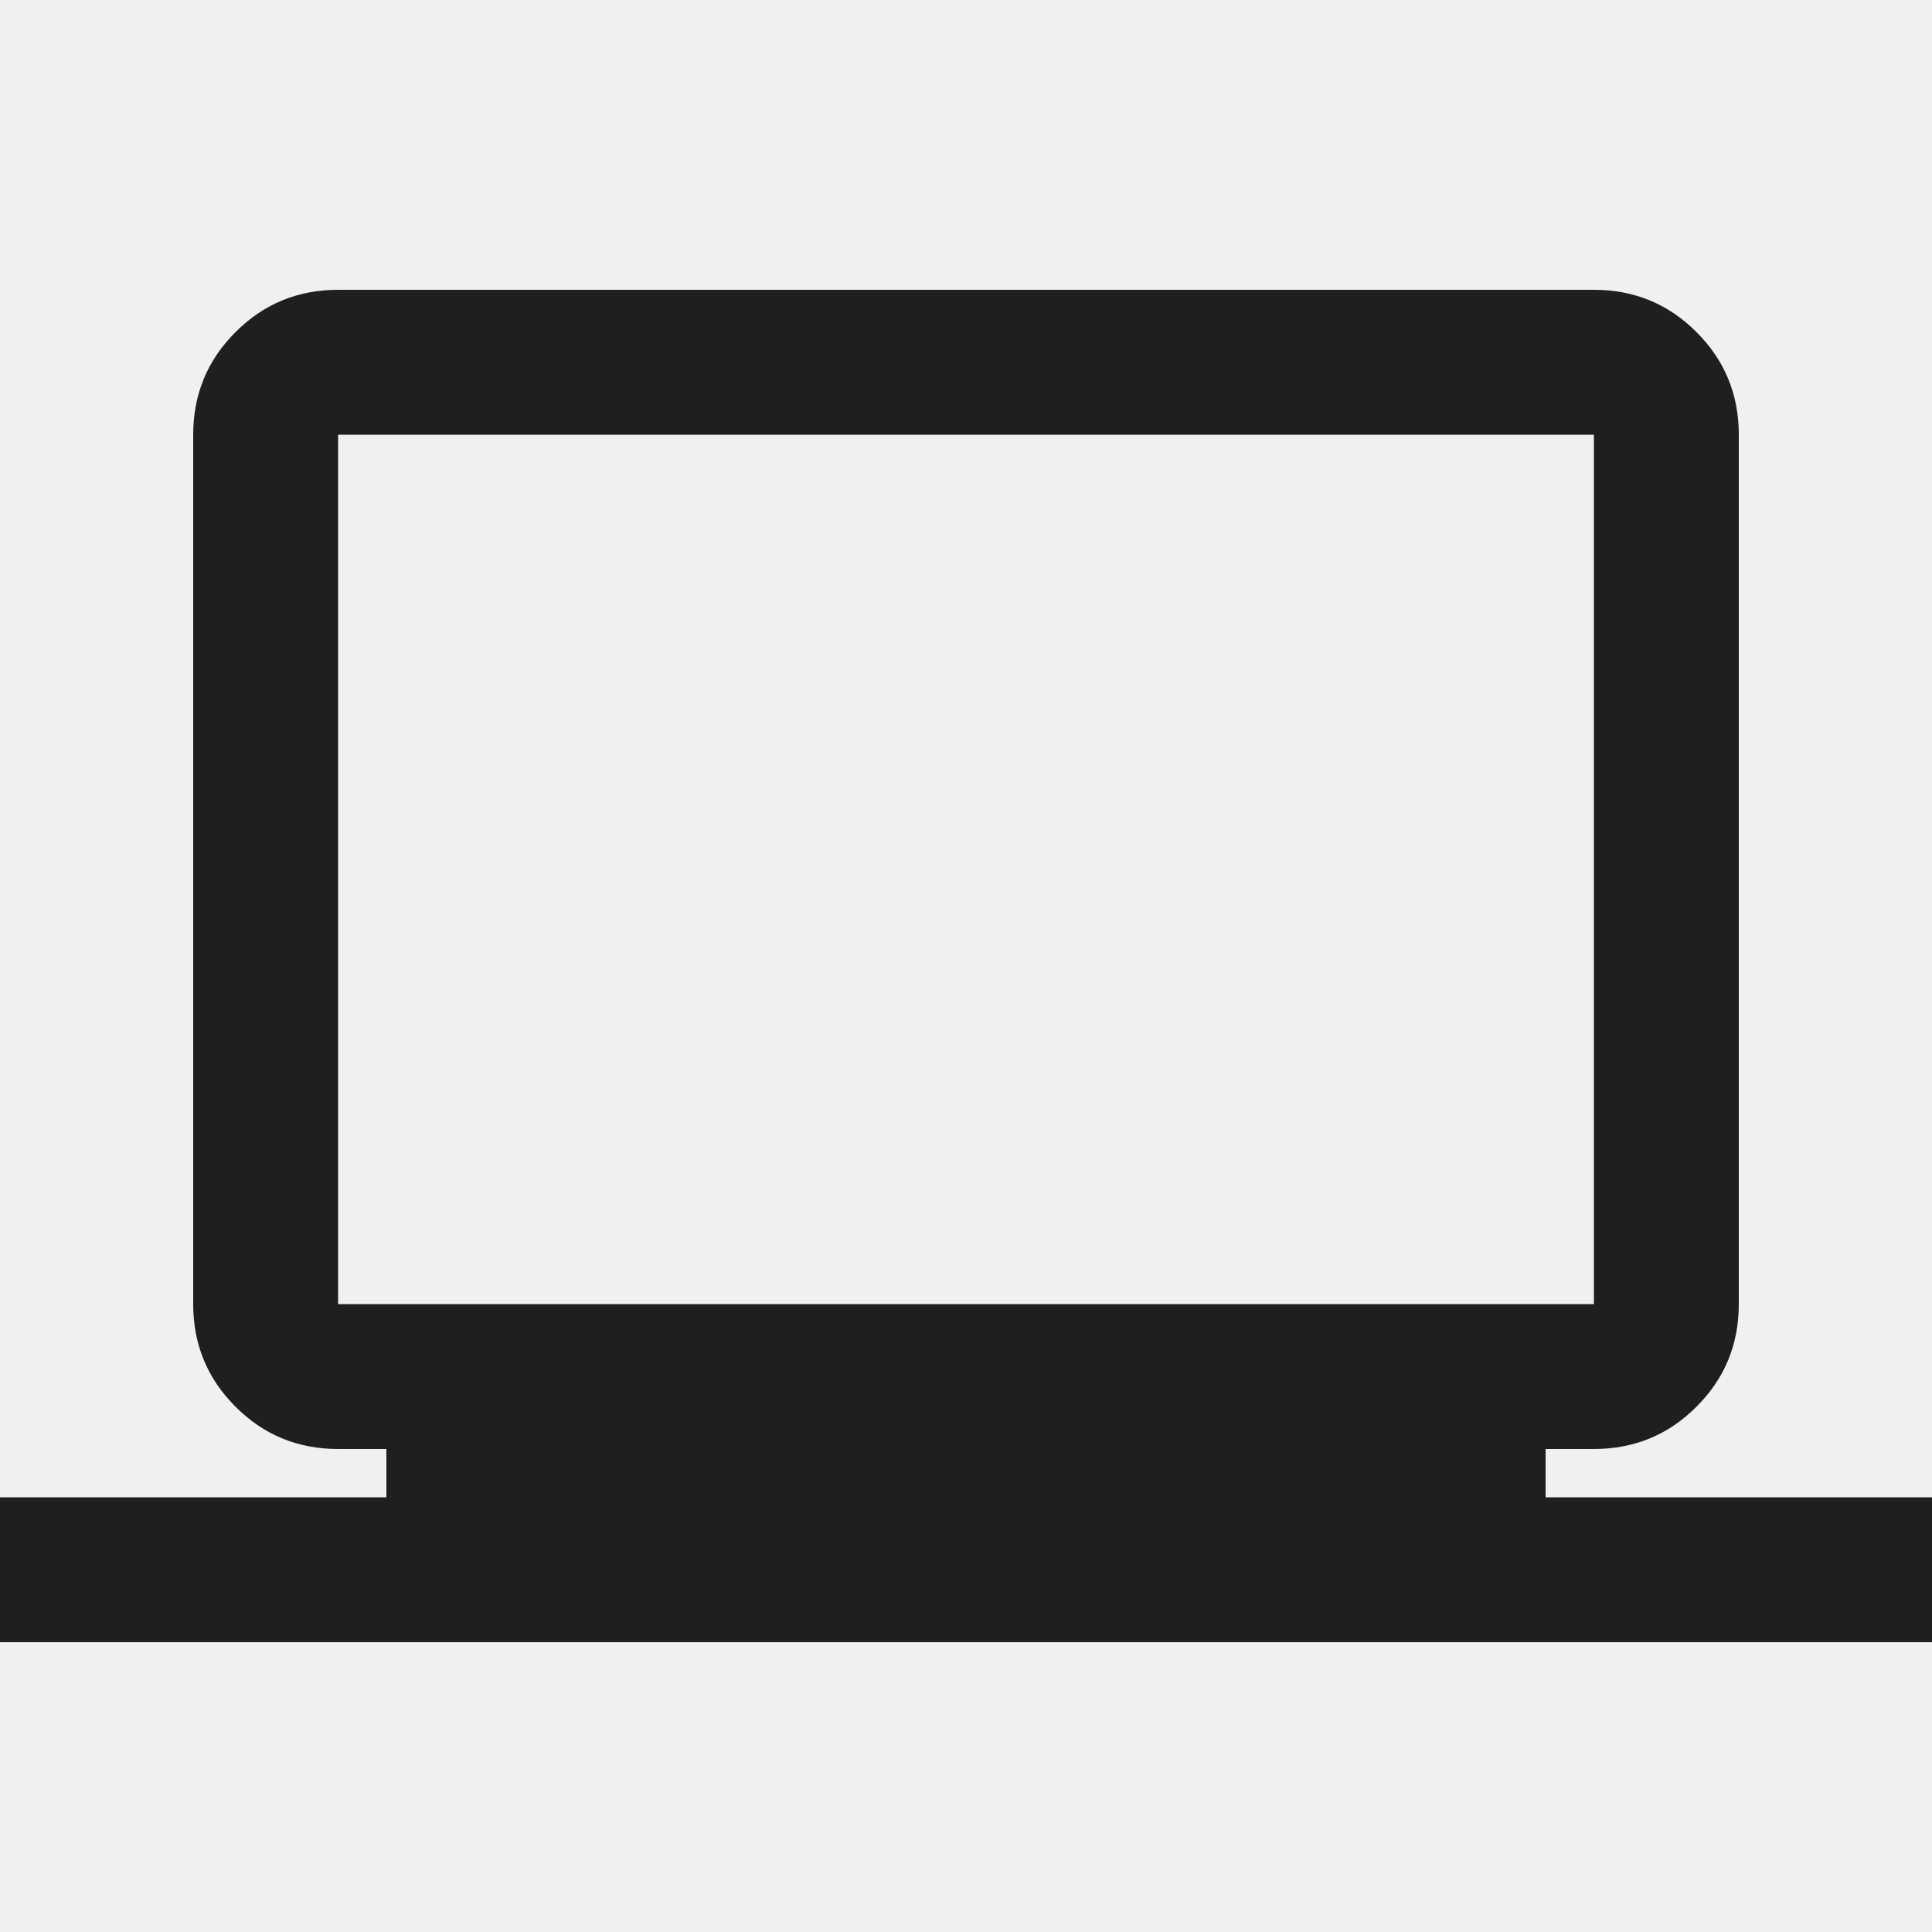
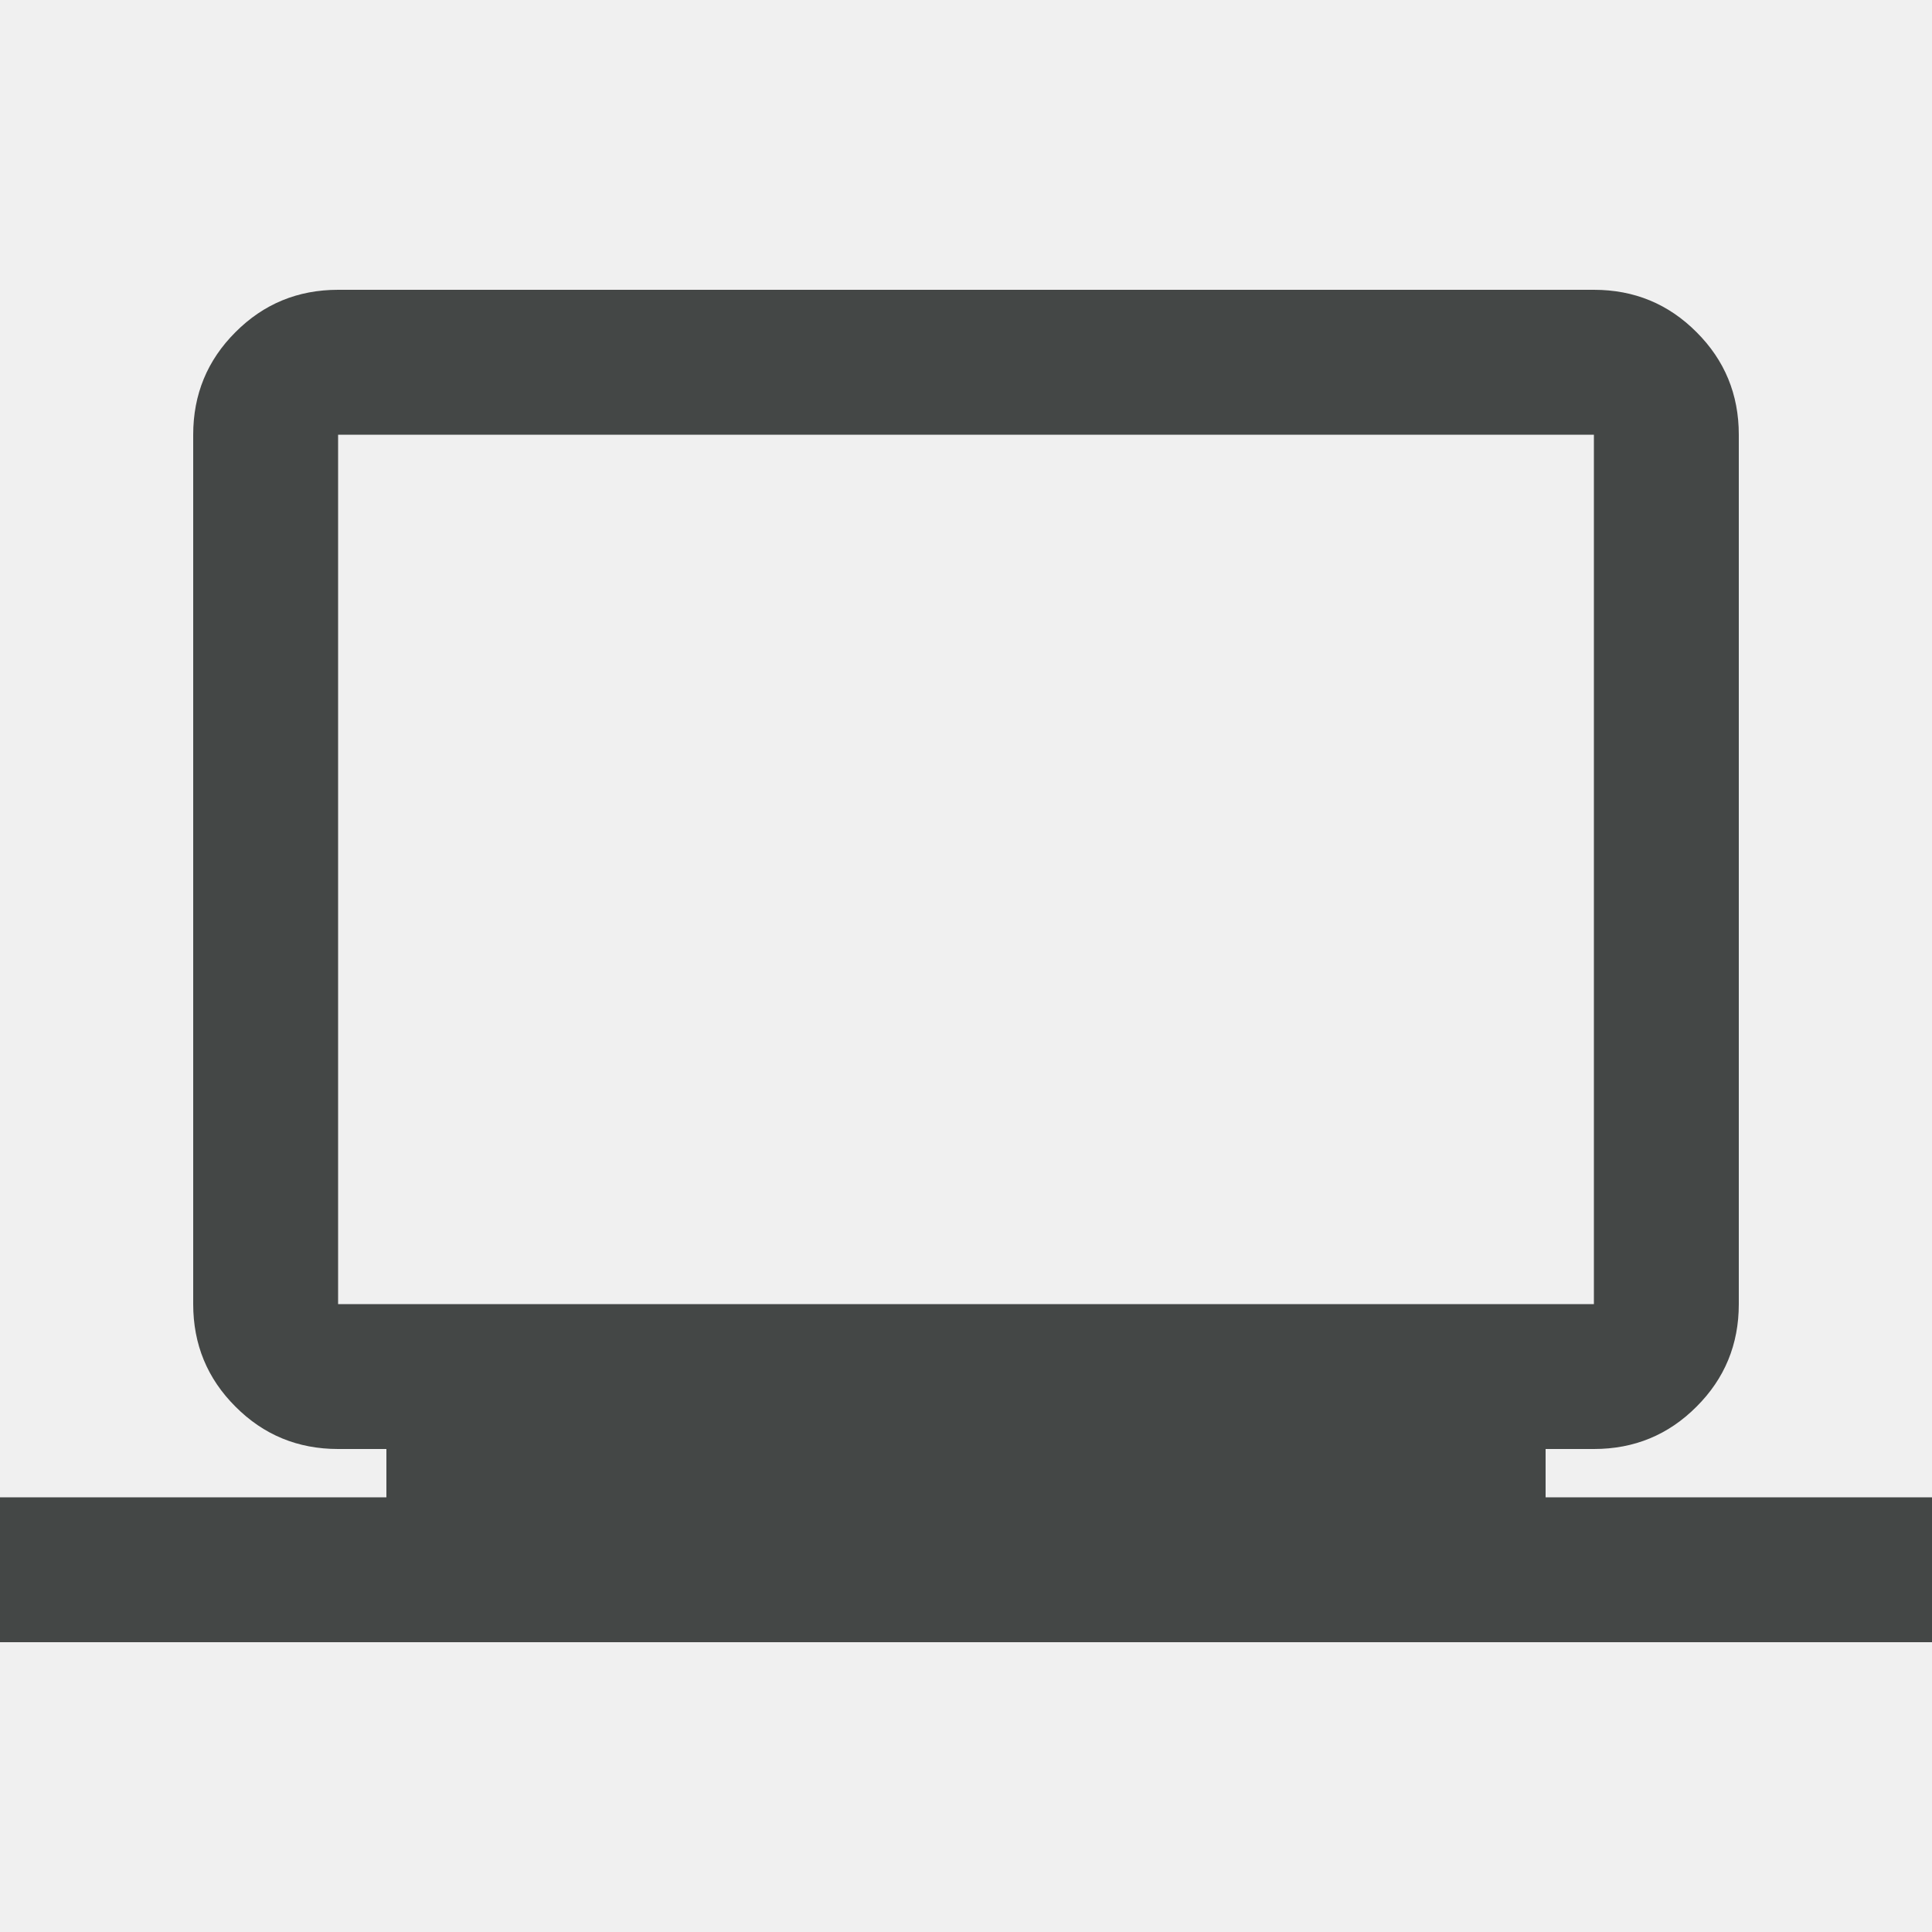
<svg xmlns="http://www.w3.org/2000/svg" width="80" height="80" viewBox="0 0 20 20" fill="none">
  <g clip-path="url(#clip0_1280_1578)">
-     <path d="M0 17V15.5H4V15H3.5C3.083 15 2.729 14.854 2.438 14.562C2.146 14.271 2 13.917 2 13.5V4.5C2 4.083 2.146 3.729 2.438 3.438C2.729 3.146 3.083 3 3.5 3H16.5C16.917 3 17.271 3.146 17.562 3.438C17.854 3.729 18 4.083 18 4.5V13.5C18 13.917 17.854 14.271 17.562 14.562C17.271 14.854 16.917 15 16.5 15H16V15.5H20V17H0ZM3.5 13.5H16.5V4.5H3.5V13.5ZM3.5 13.5V4.5V13.5Z" fill="#1f1f1f" />
+     <path d="M0 17V15.5H4V15H3.5C3.083 15 2.729 14.854 2.438 14.562C2.146 14.271 2 13.917 2 13.5V4.5C2 4.083 2.146 3.729 2.438 3.438C2.729 3.146 3.083 3 3.5 3H16.5C16.917 3 17.271 3.146 17.562 3.438C17.854 3.729 18 4.083 18 4.5V13.5C18 13.917 17.854 14.271 17.562 14.562C17.271 14.854 16.917 15 16.5 15H16V15.5H20V17H0ZM3.5 13.5H16.5V4.5H3.5V13.5ZM3.5 13.5V4.5V13.5Z" fill="#444746" />
  </g>
  <defs>
    <clipPath id="clip0_1280_1578">
      <rect width="20" height="20" fill="white" />
    </clipPath>
  </defs>
</svg>
